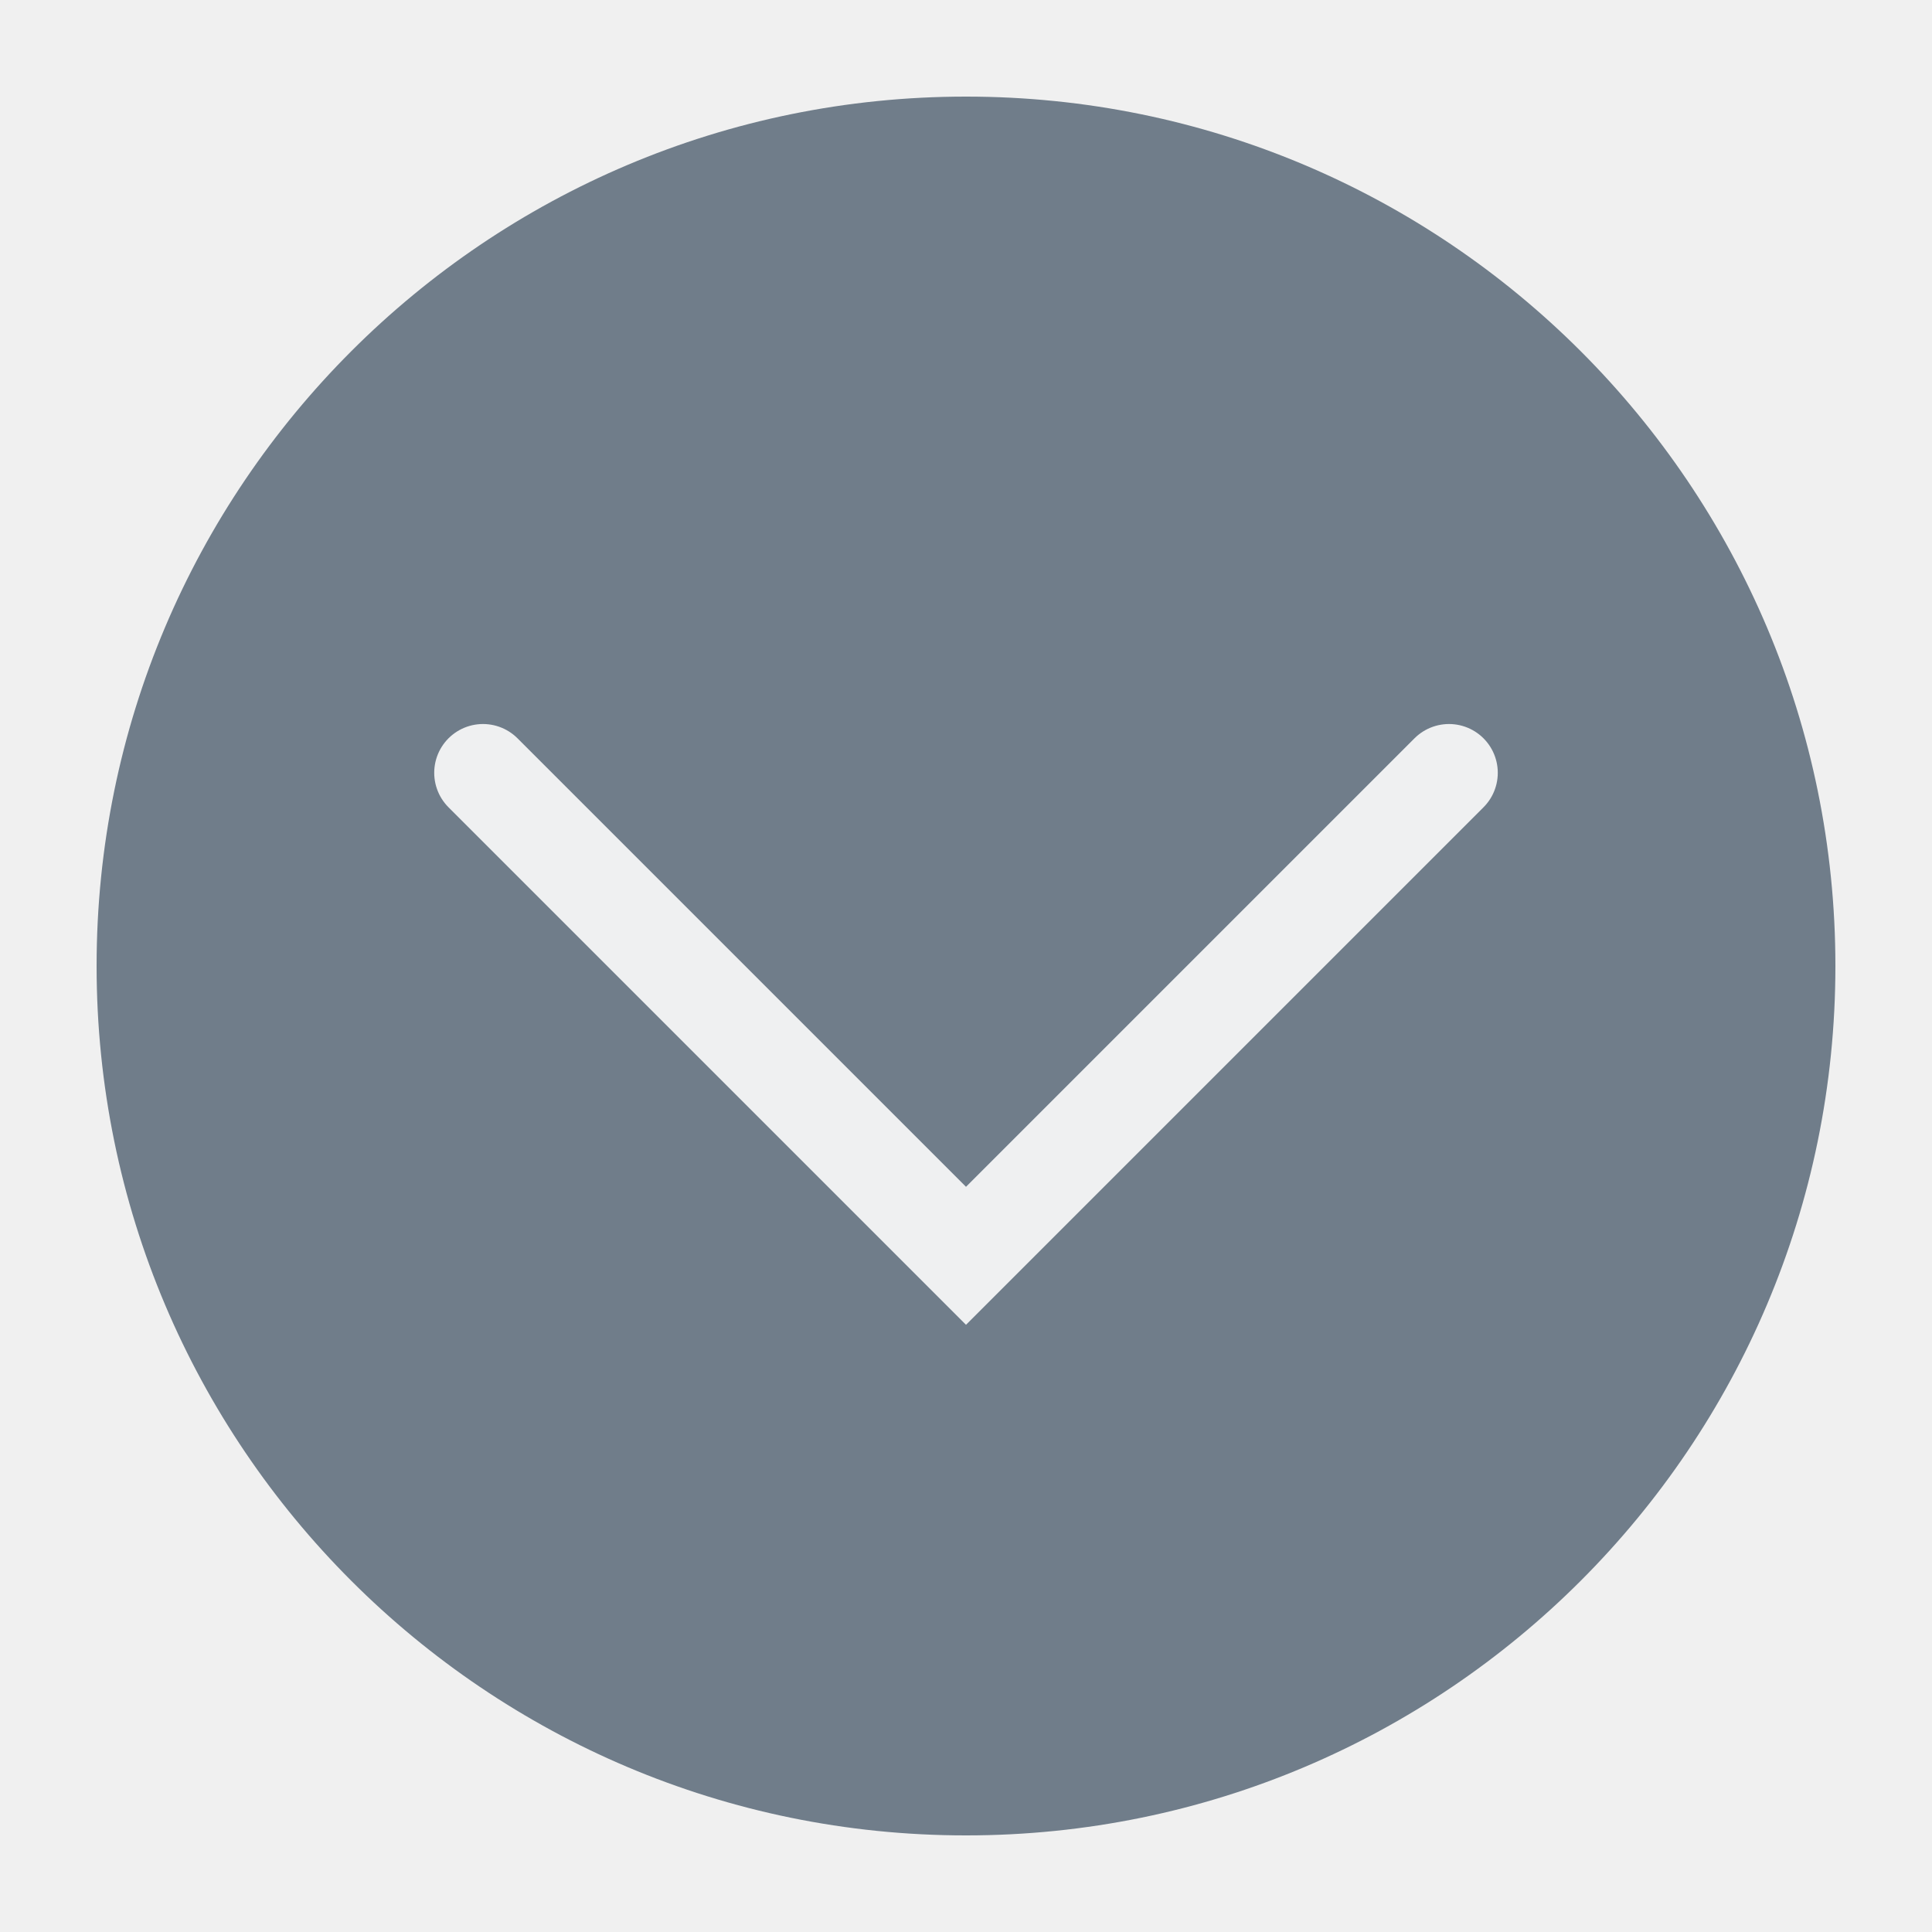
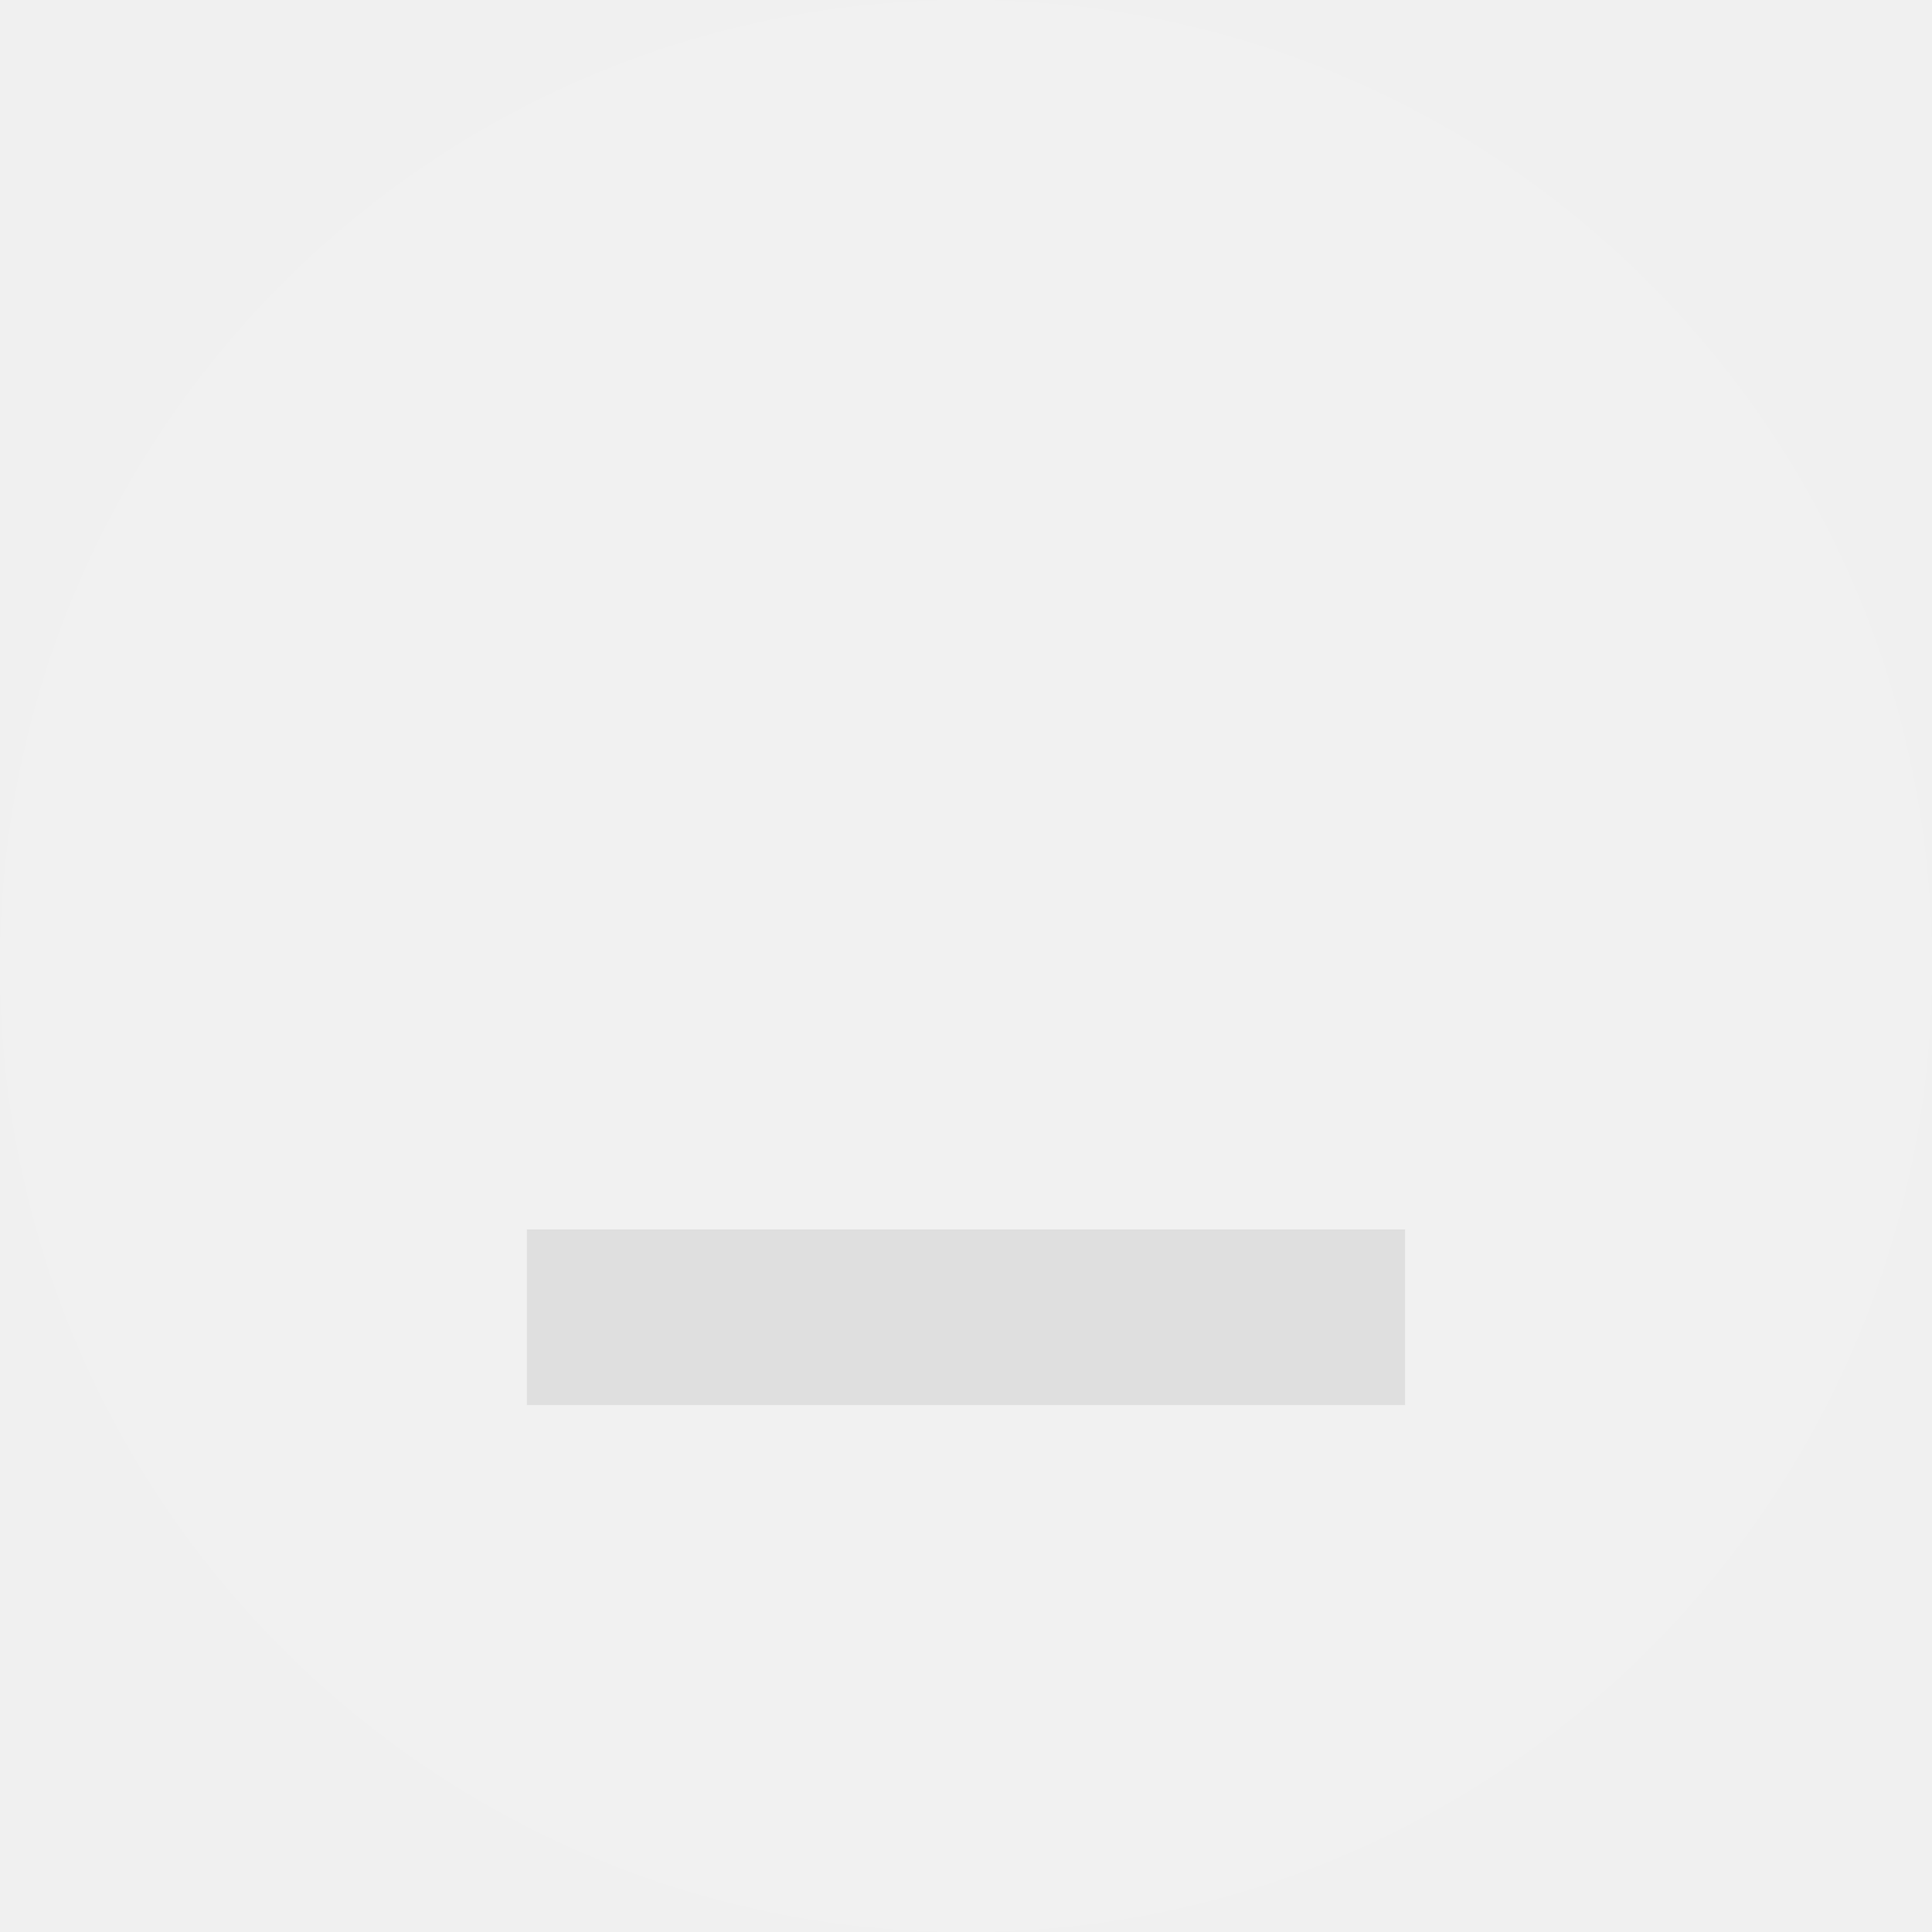
<svg xmlns="http://www.w3.org/2000/svg" viewBox="0 0 50 50" version="1.2" baseProfile="tiny">
  <defs>
</defs>
  <g fill="none" stroke="black" stroke-width="1" fill-rule="evenodd" stroke-linecap="square" stroke-linejoin="bevel">
-     <g fill="#707d8a" fill-opacity="1" stroke="none" transform="matrix(2.5,0,0,2.5,2.5,2.5)" font-family="Noto Sans" font-size="10" font-weight="400" font-style="normal">
-       <circle cx="9" cy="9" r="9" />
+     <g fill="#000000" fill-opacity="1" stroke="none" transform="matrix(2.27273,0,0,2.27273,0,0)" font-family="Noto Sans" font-size="10" font-weight="400" font-style="normal" opacity="0.001">
+       <rect x="0" y="0" width="22" height="22" />
    </g>
-     <g fill="none" stroke="#eff0f1" stroke-opacity="1" stroke-width="1.01" stroke-linecap="round" stroke-linejoin="miter" stroke-miterlimit="2" transform="matrix(2.5,0,0,2.5,2.5,2.5)" font-family="Noto Sans" font-size="10" font-weight="400" font-style="normal">
-       <polyline fill="none" vector-effect="none" points="4,7 9,12 14,7 " />
+     <g fill="#ffffff" fill-opacity="1" stroke="none" transform="matrix(2.27273,0,0,2.27273,-52.2727,0)" font-family="Noto Sans" font-size="10" font-weight="400" font-style="normal" opacity="0.08">
+       <circle cx="34" cy="11" r="11" />
+     </g>
+     <g fill="#dfdfdf" fill-opacity="1" stroke="none" transform="matrix(2.27273,0,0,-2.27273,-52.2727,0)" font-family="Noto Sans" font-size="10" font-weight="400" font-style="normal">
+       <rect x="29" y="-16" width="10" height="2" />
    </g>
    <g fill="none" stroke="#000000" stroke-opacity="1" stroke-width="1" stroke-linecap="square" stroke-linejoin="bevel" transform="matrix(1,0,0,1,0,0)" font-family="Noto Sans" font-size="10" font-weight="400" font-style="normal">
</g>
  </g>
</svg>
